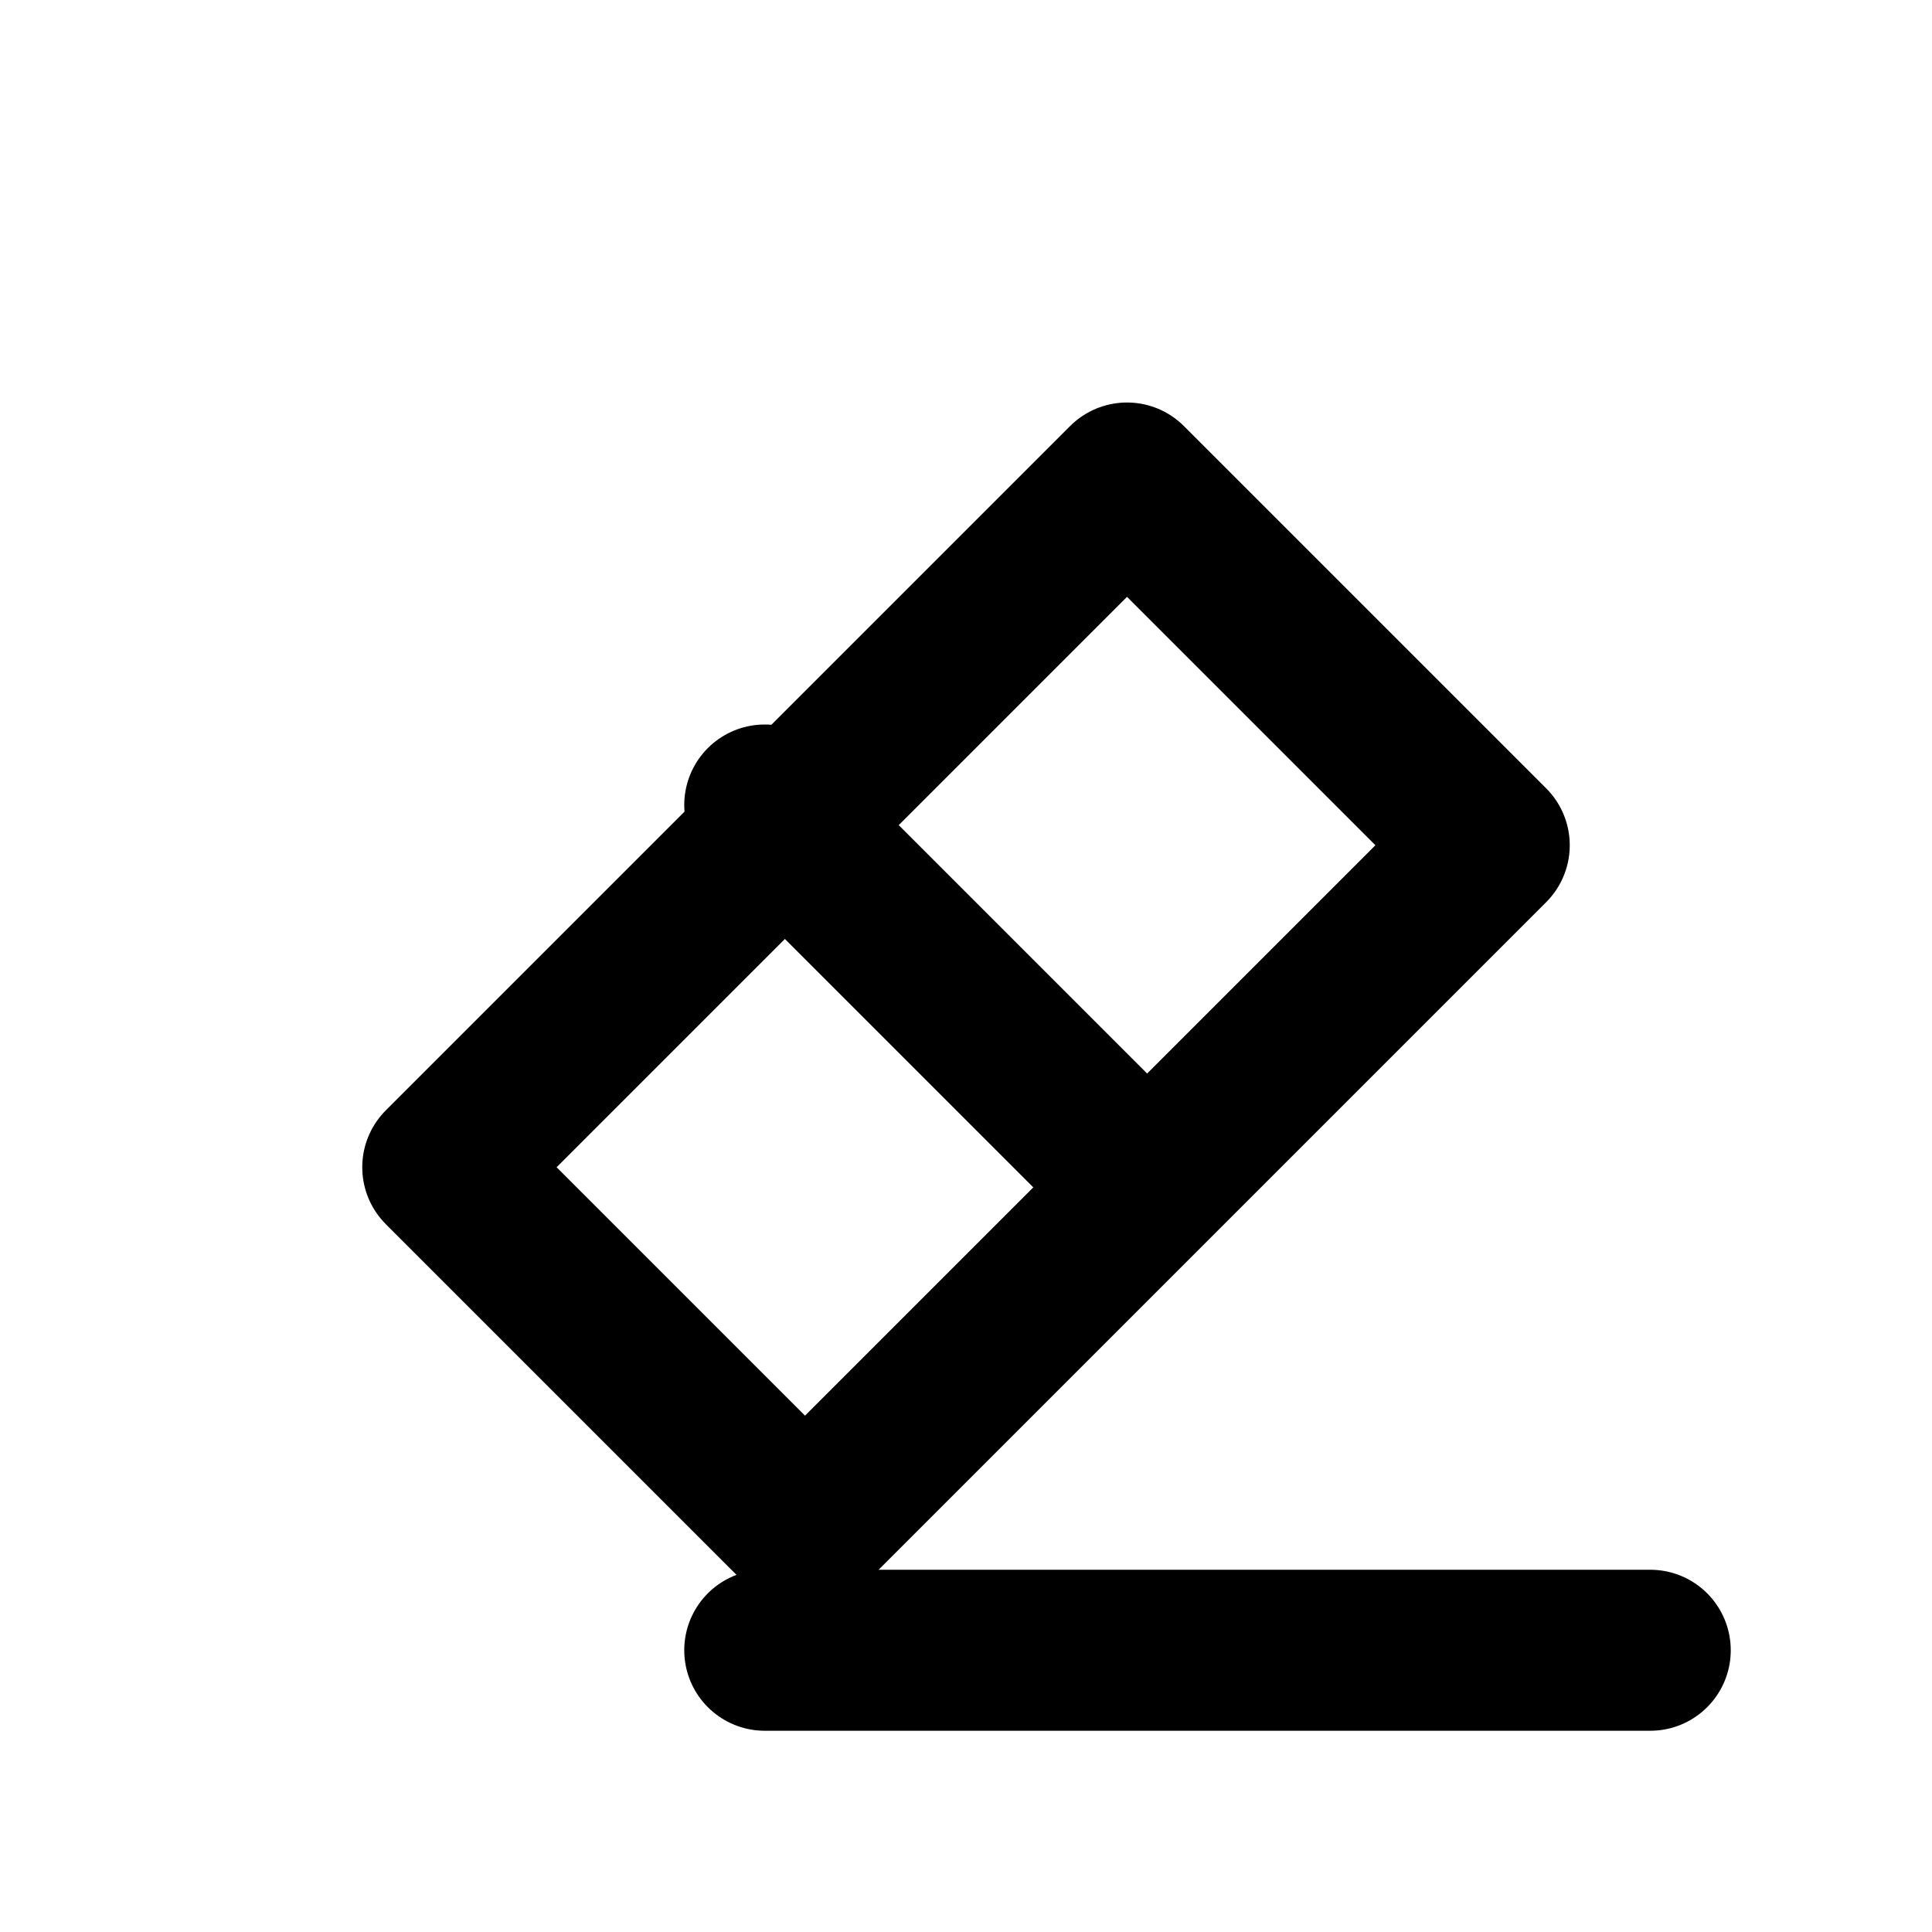
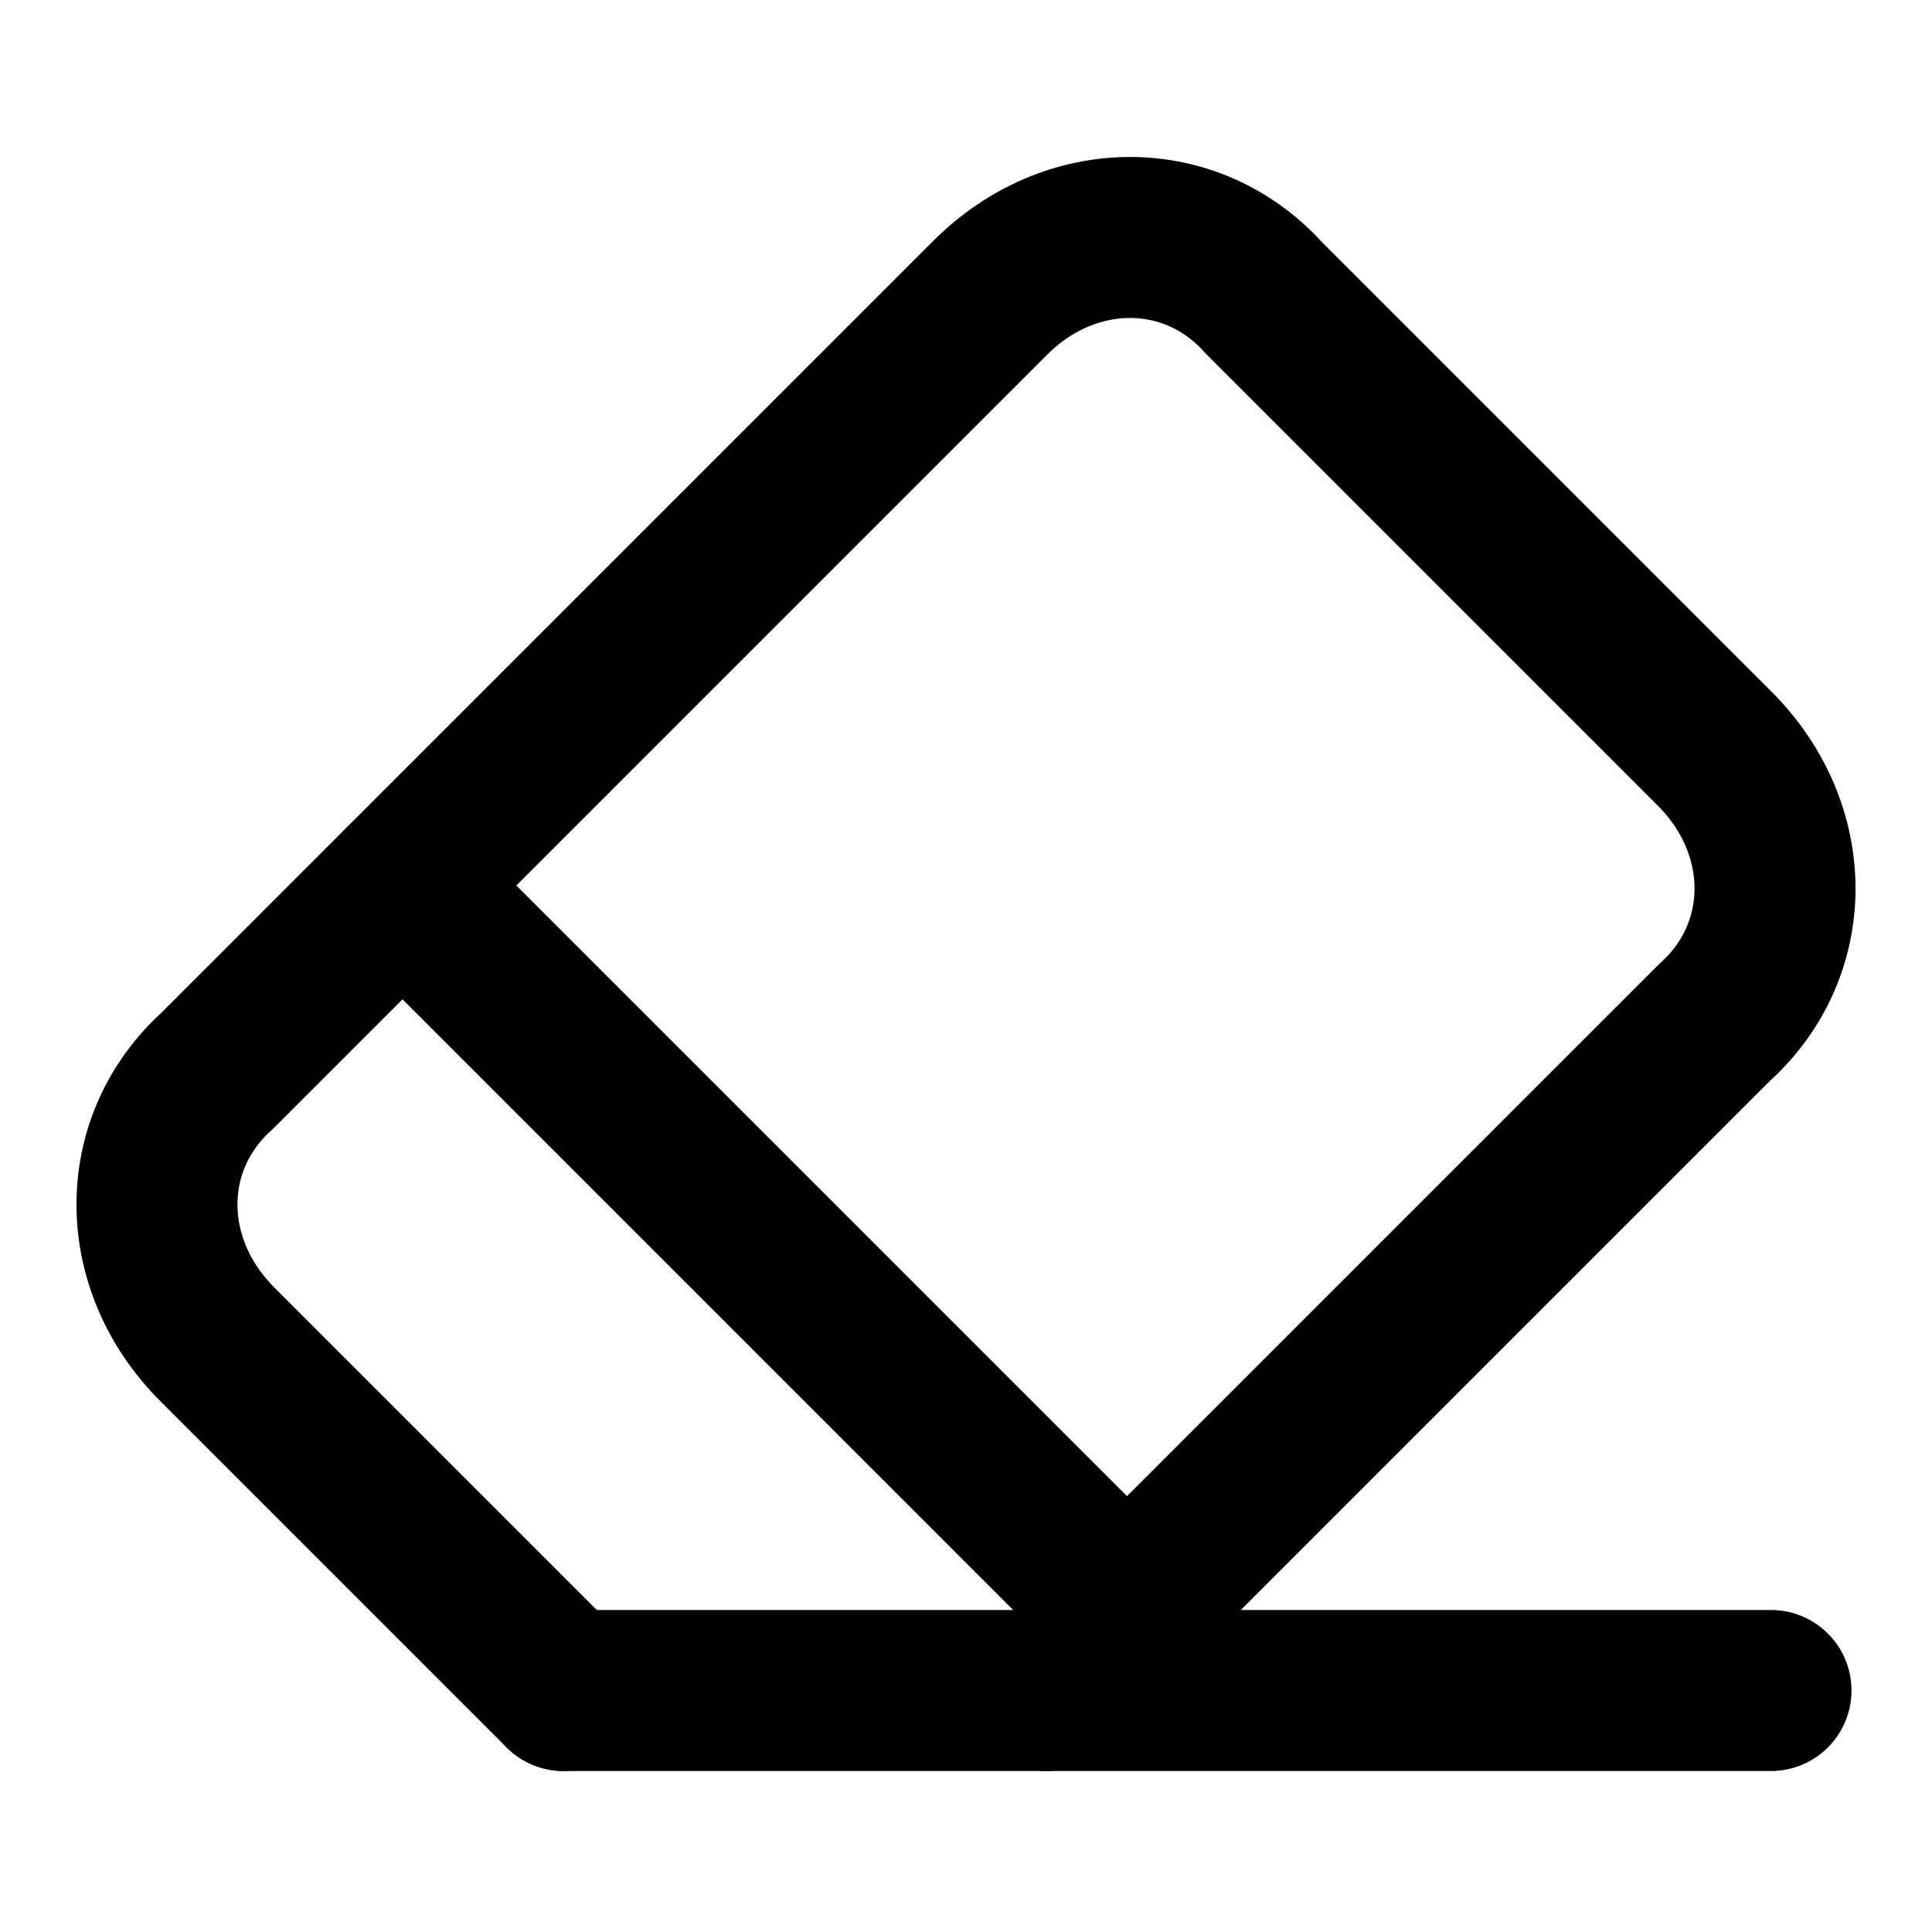
<svg xmlns="http://www.w3.org/2000/svg" viewBox="0 0 24 24" fill="none" stroke="currentColor" stroke-width="2" stroke-linecap="round" stroke-linejoin="round">
-   <path d="M5.5 14.5L14 6L18.5 10.5L10 19Z" />
-   <path d="M9.5 10 14 14.5" />
-   <path d="M9.5 20.5h11" />
+   <path d="m7 21-4.3-4.3c-1-1-1-2.5 0-3.4l9.6-9.6c1-1 2.5-1 3.4 0l5.6 5.6c1 1 1 2.5 0 3.4L13 21" />
+   <path d="M22 21H7" />
+   <path d="m5 11 9 9" />
</svg>
